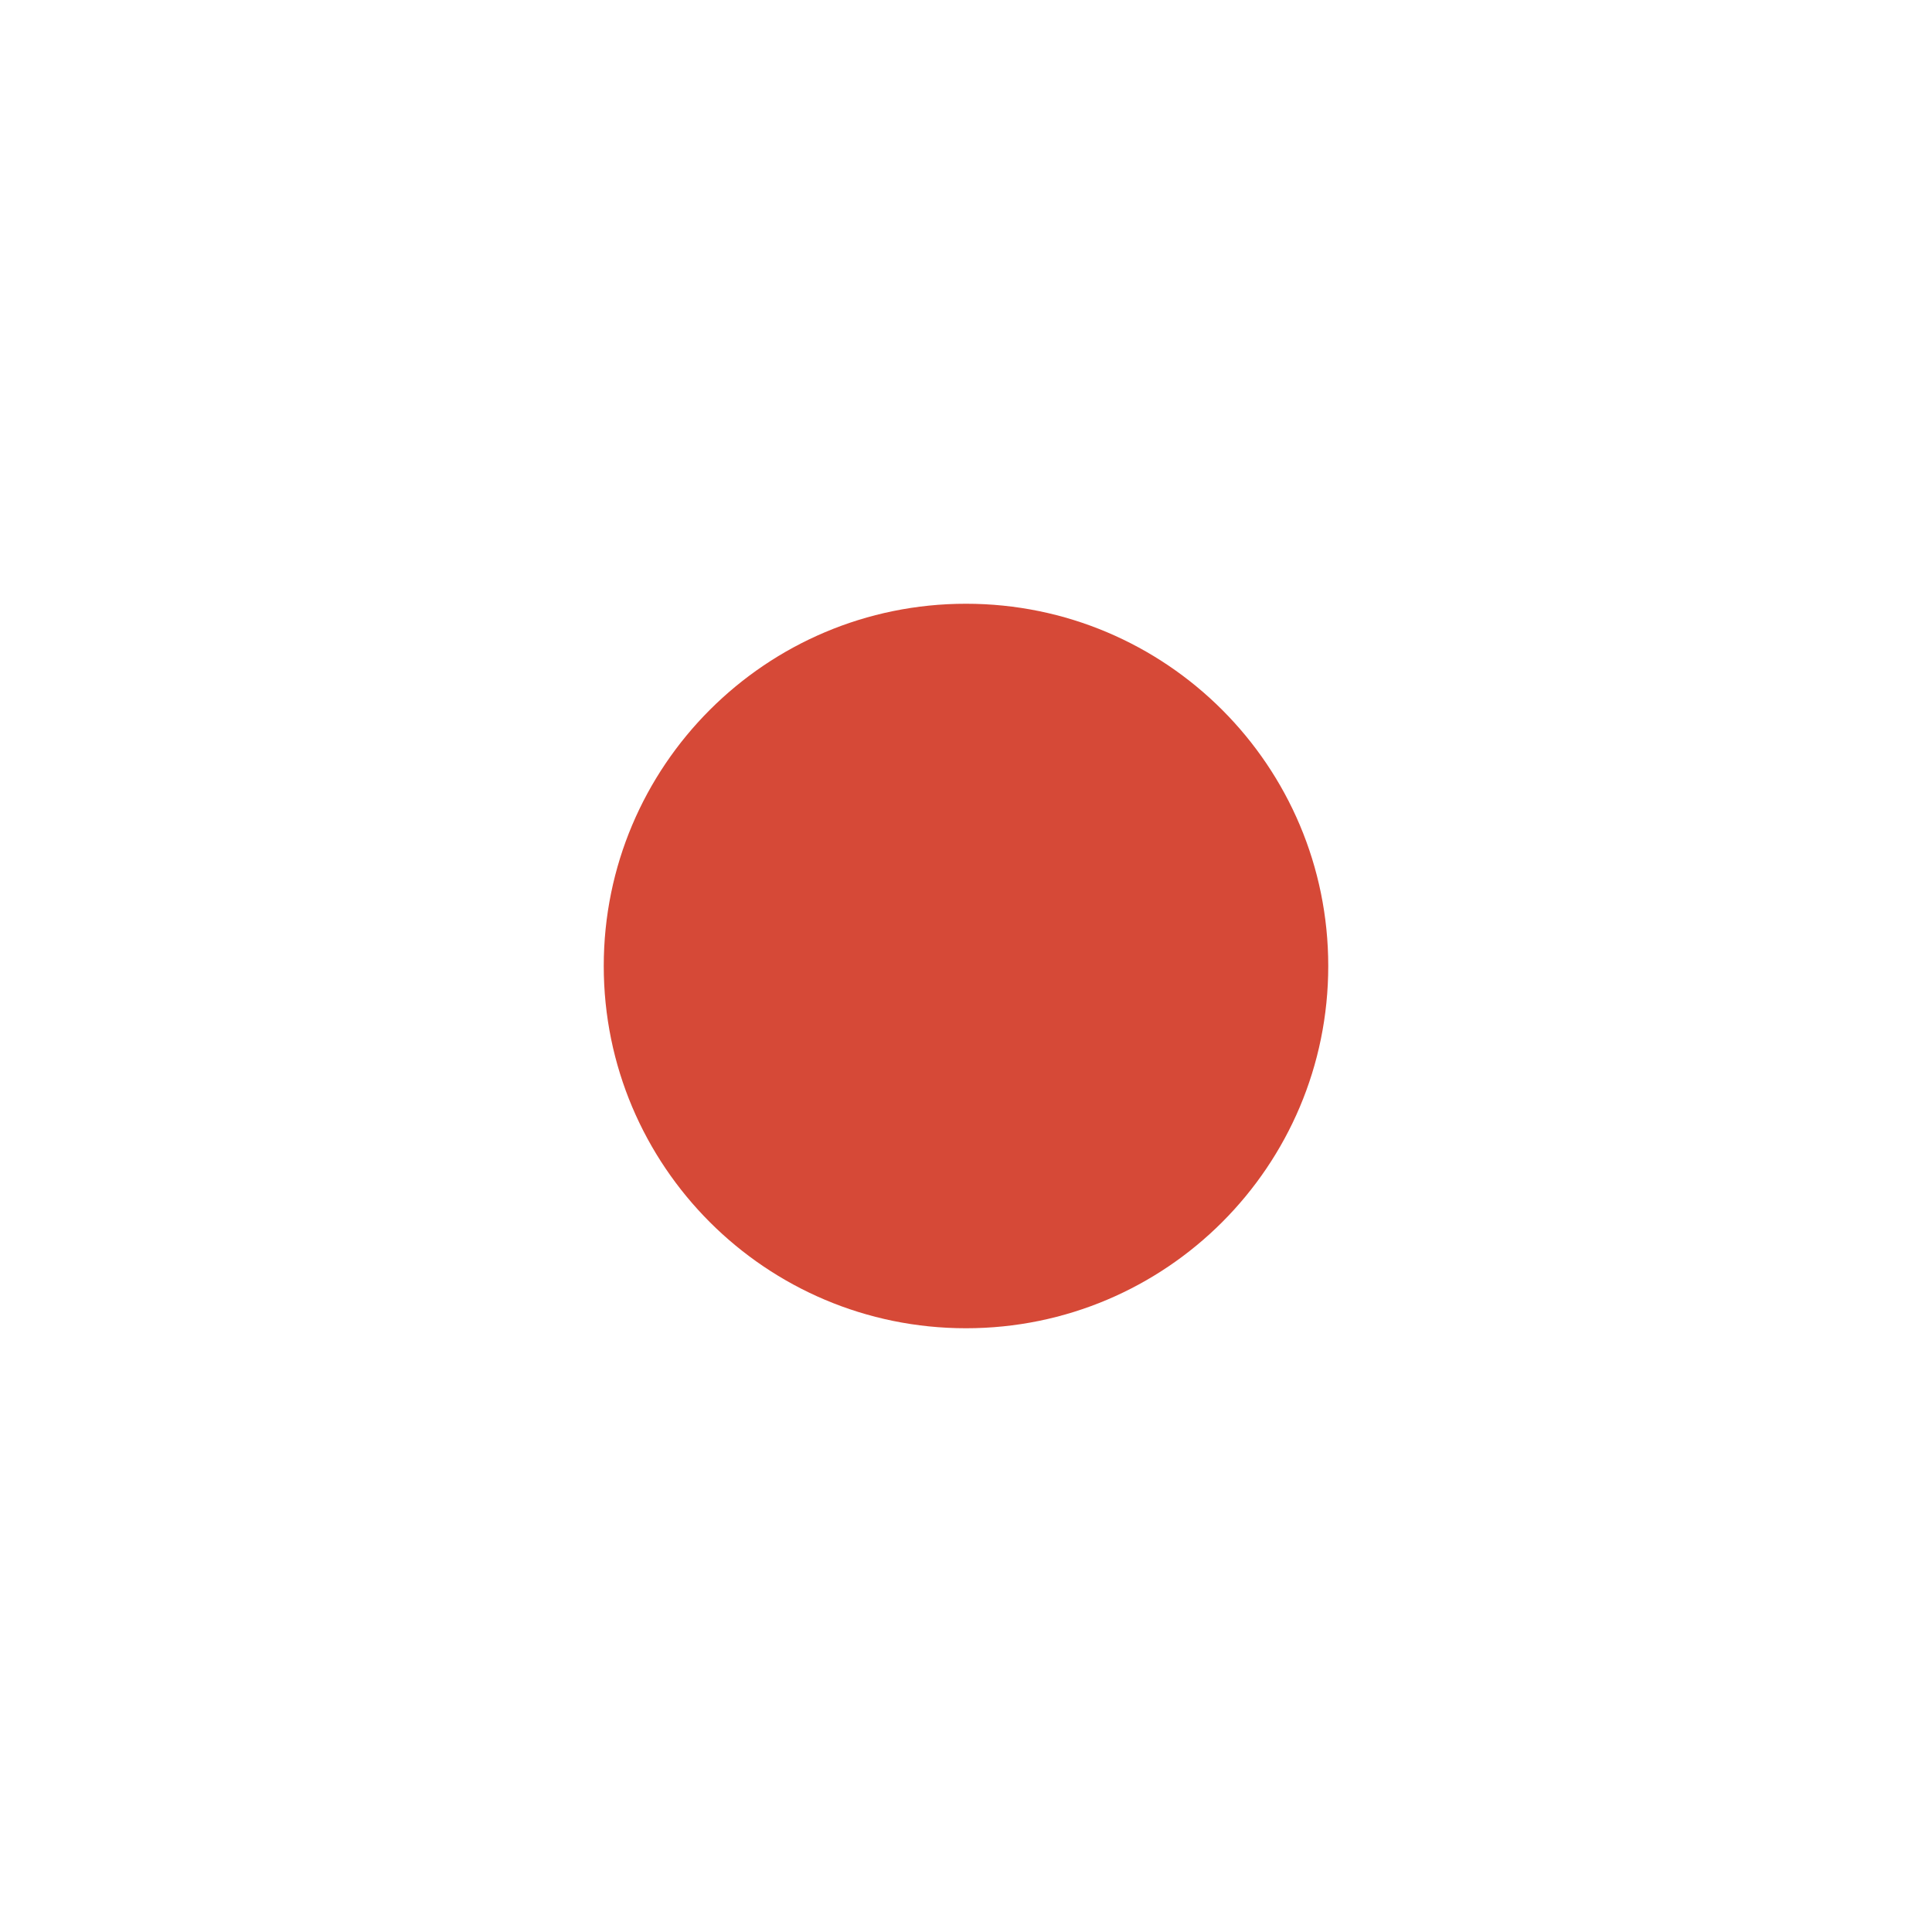
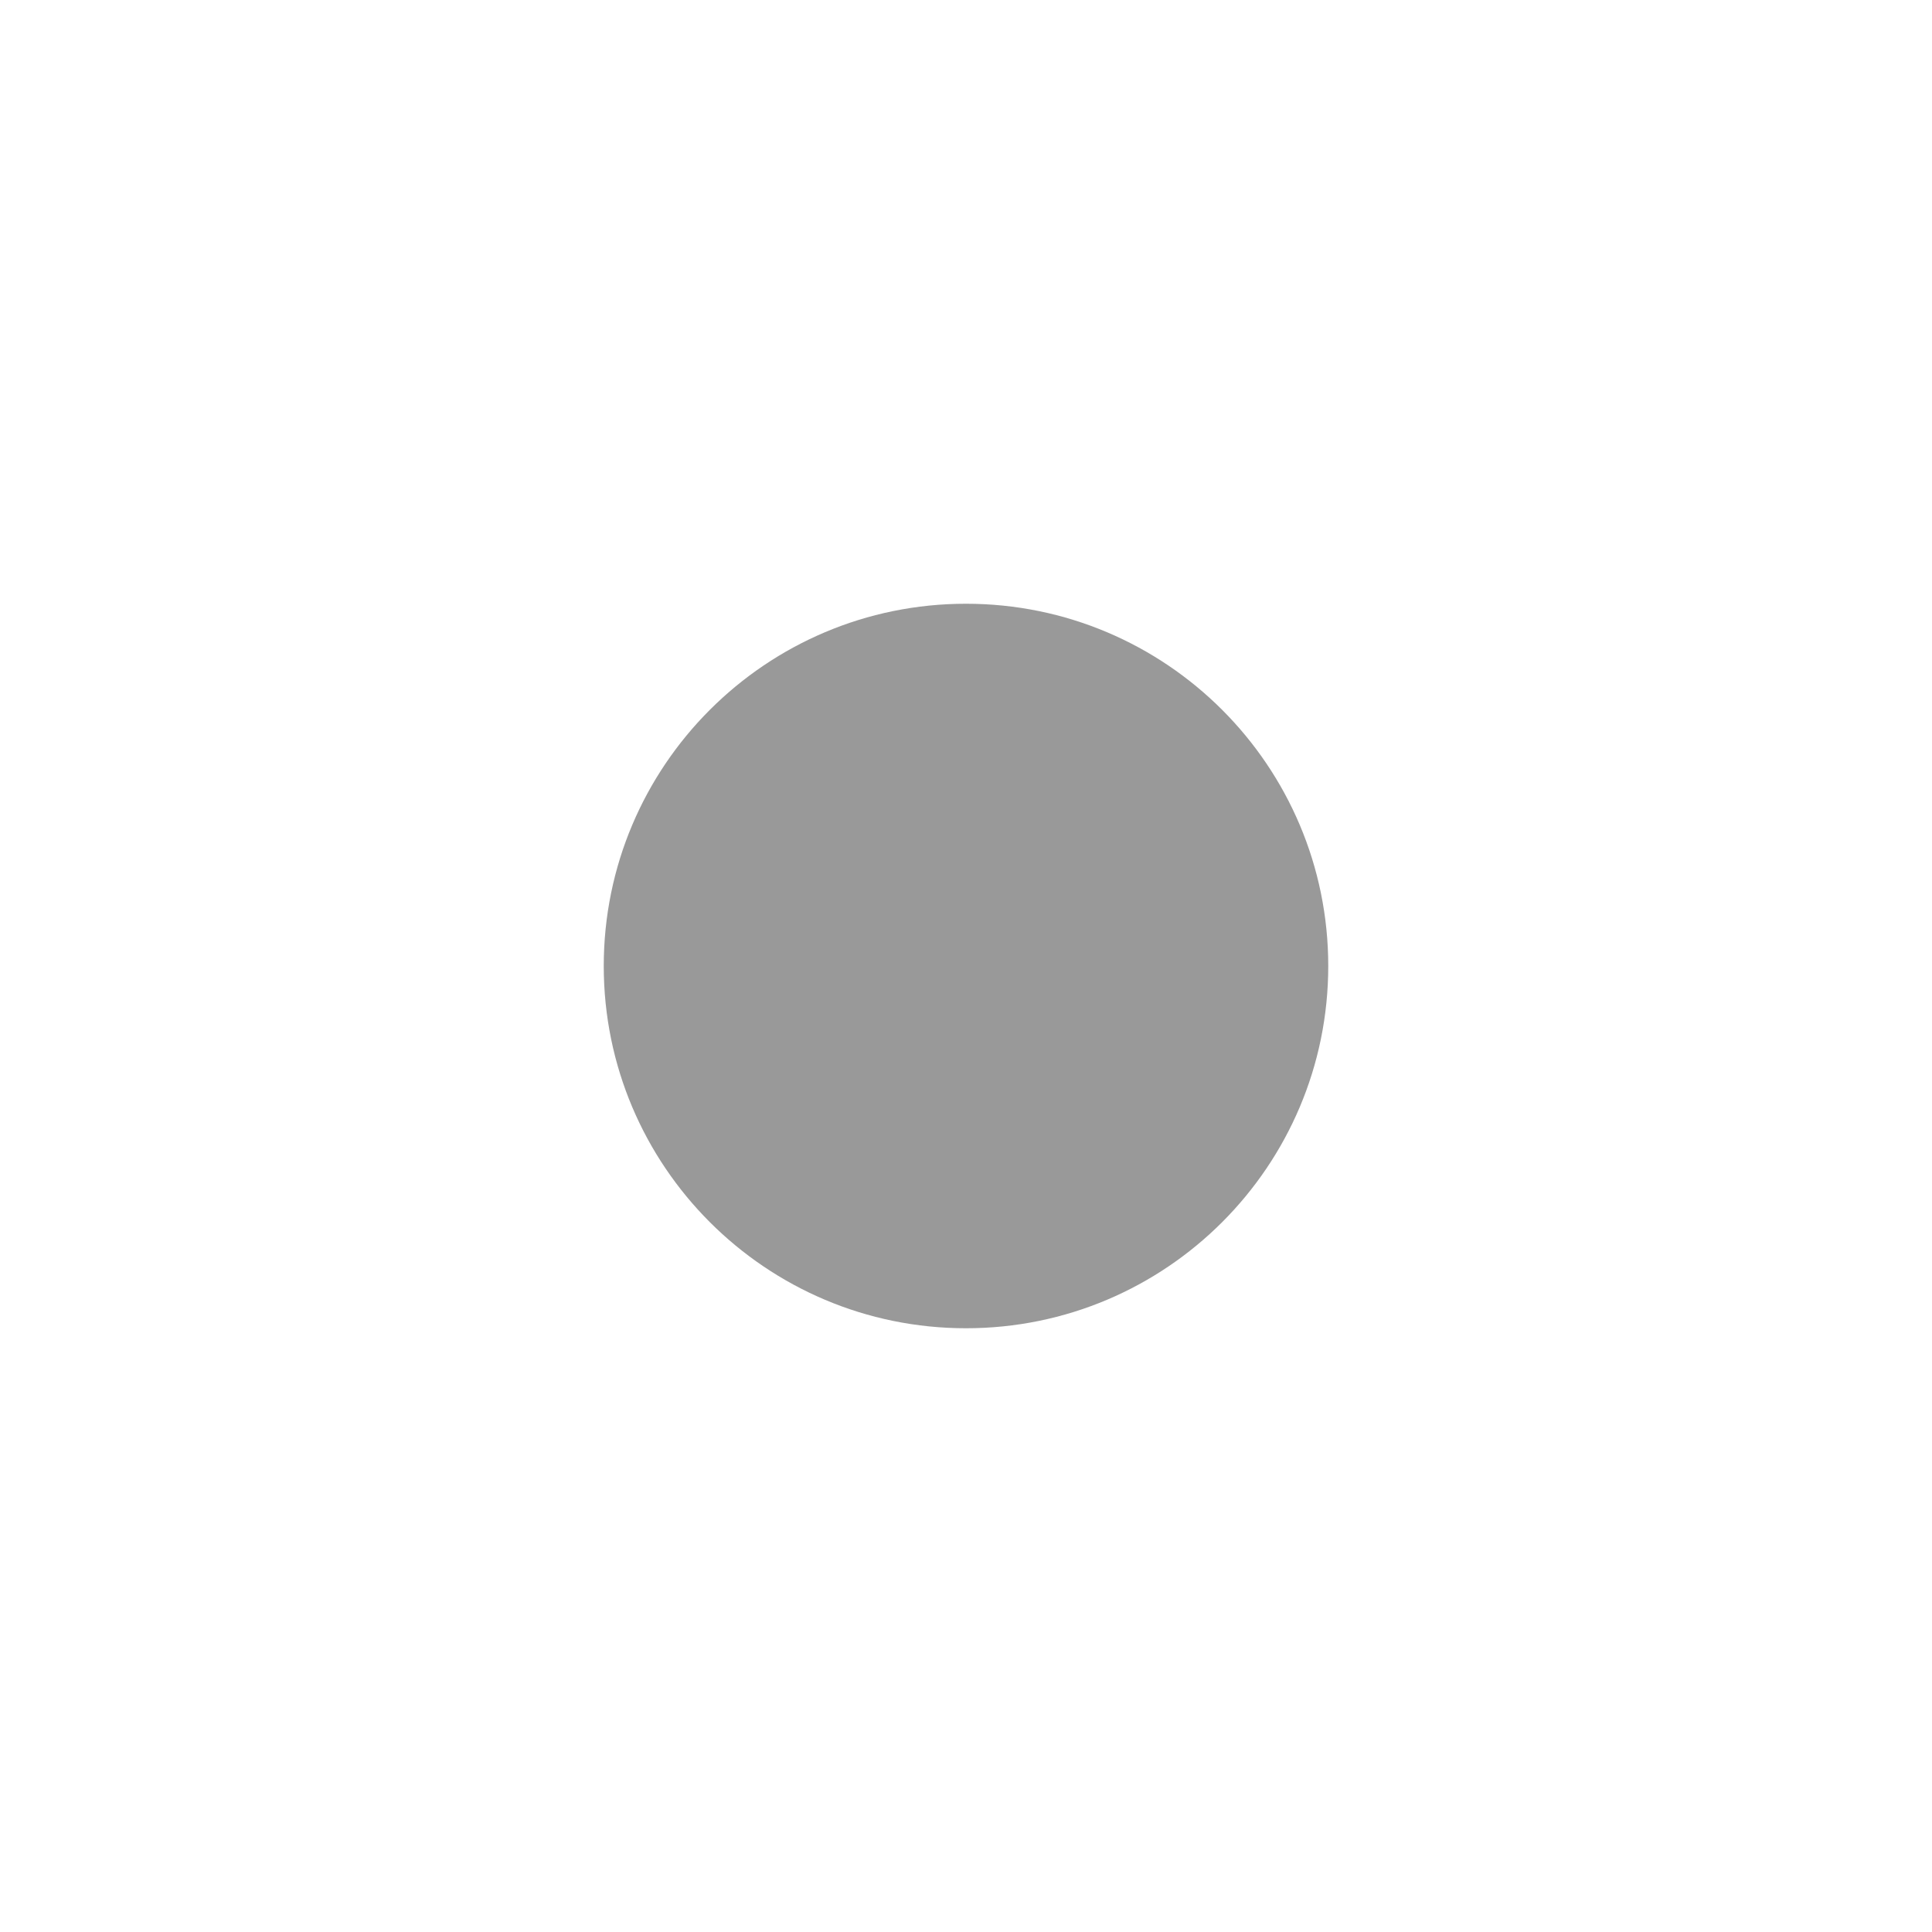
- <svg xmlns="http://www.w3.org/2000/svg" viewBox="0 0 16 16">
-   <g transform="translate(0 -1036.362)">
-     <path style="fill:#d64937" d="M 11,8 C 11,9.657 9.657,11 8,11 6.343,11 5,9.657 5,8 5,6.343 6.343,5 8,5 c 1.657,0 3,1.343 3,3 z" transform="translate(0 1036.362)" />
+ <svg xmlns="http://www.w3.org/2000/svg" viewBox="0 0 16 16" id="svg2" version="1.1" width="100%" height="100%">
+   <defs id="defs10" />
+   <g transform="translate(0 -1036.362)" id="g4" style="color:#000000;fill:#999999;fill-opacity:1;fill-rule:nonzero;stroke-width:1;stroke-linecap:butt;stroke-linejoin:miter;stroke-miterlimit:4;stroke-opacity:1;stroke-dasharray:none;stroke-dashoffset:0;marker:none;visibility:visible;display:inline;overflow:visible;enable-background:accumulate">
+     <path style="fill:#999999;color:#000000;fill-opacity:1;fill-rule:nonzero;stroke-width:1;stroke-linecap:butt;stroke-linejoin:miter;stroke-miterlimit:4;stroke-opacity:1;stroke-dasharray:none;stroke-dashoffset:0;marker:none;visibility:visible;display:inline;overflow:visible;enable-background:accumulate" d="M 11,8 C 11,9.657 9.657,11 8,11 6.343,11 5,9.657 5,8 5,6.343 6.343,5 8,5 c 1.657,0 3,1.343 3,3 z" transform="translate(0 1036.362)" id="path6" />
  </g>
</svg>
